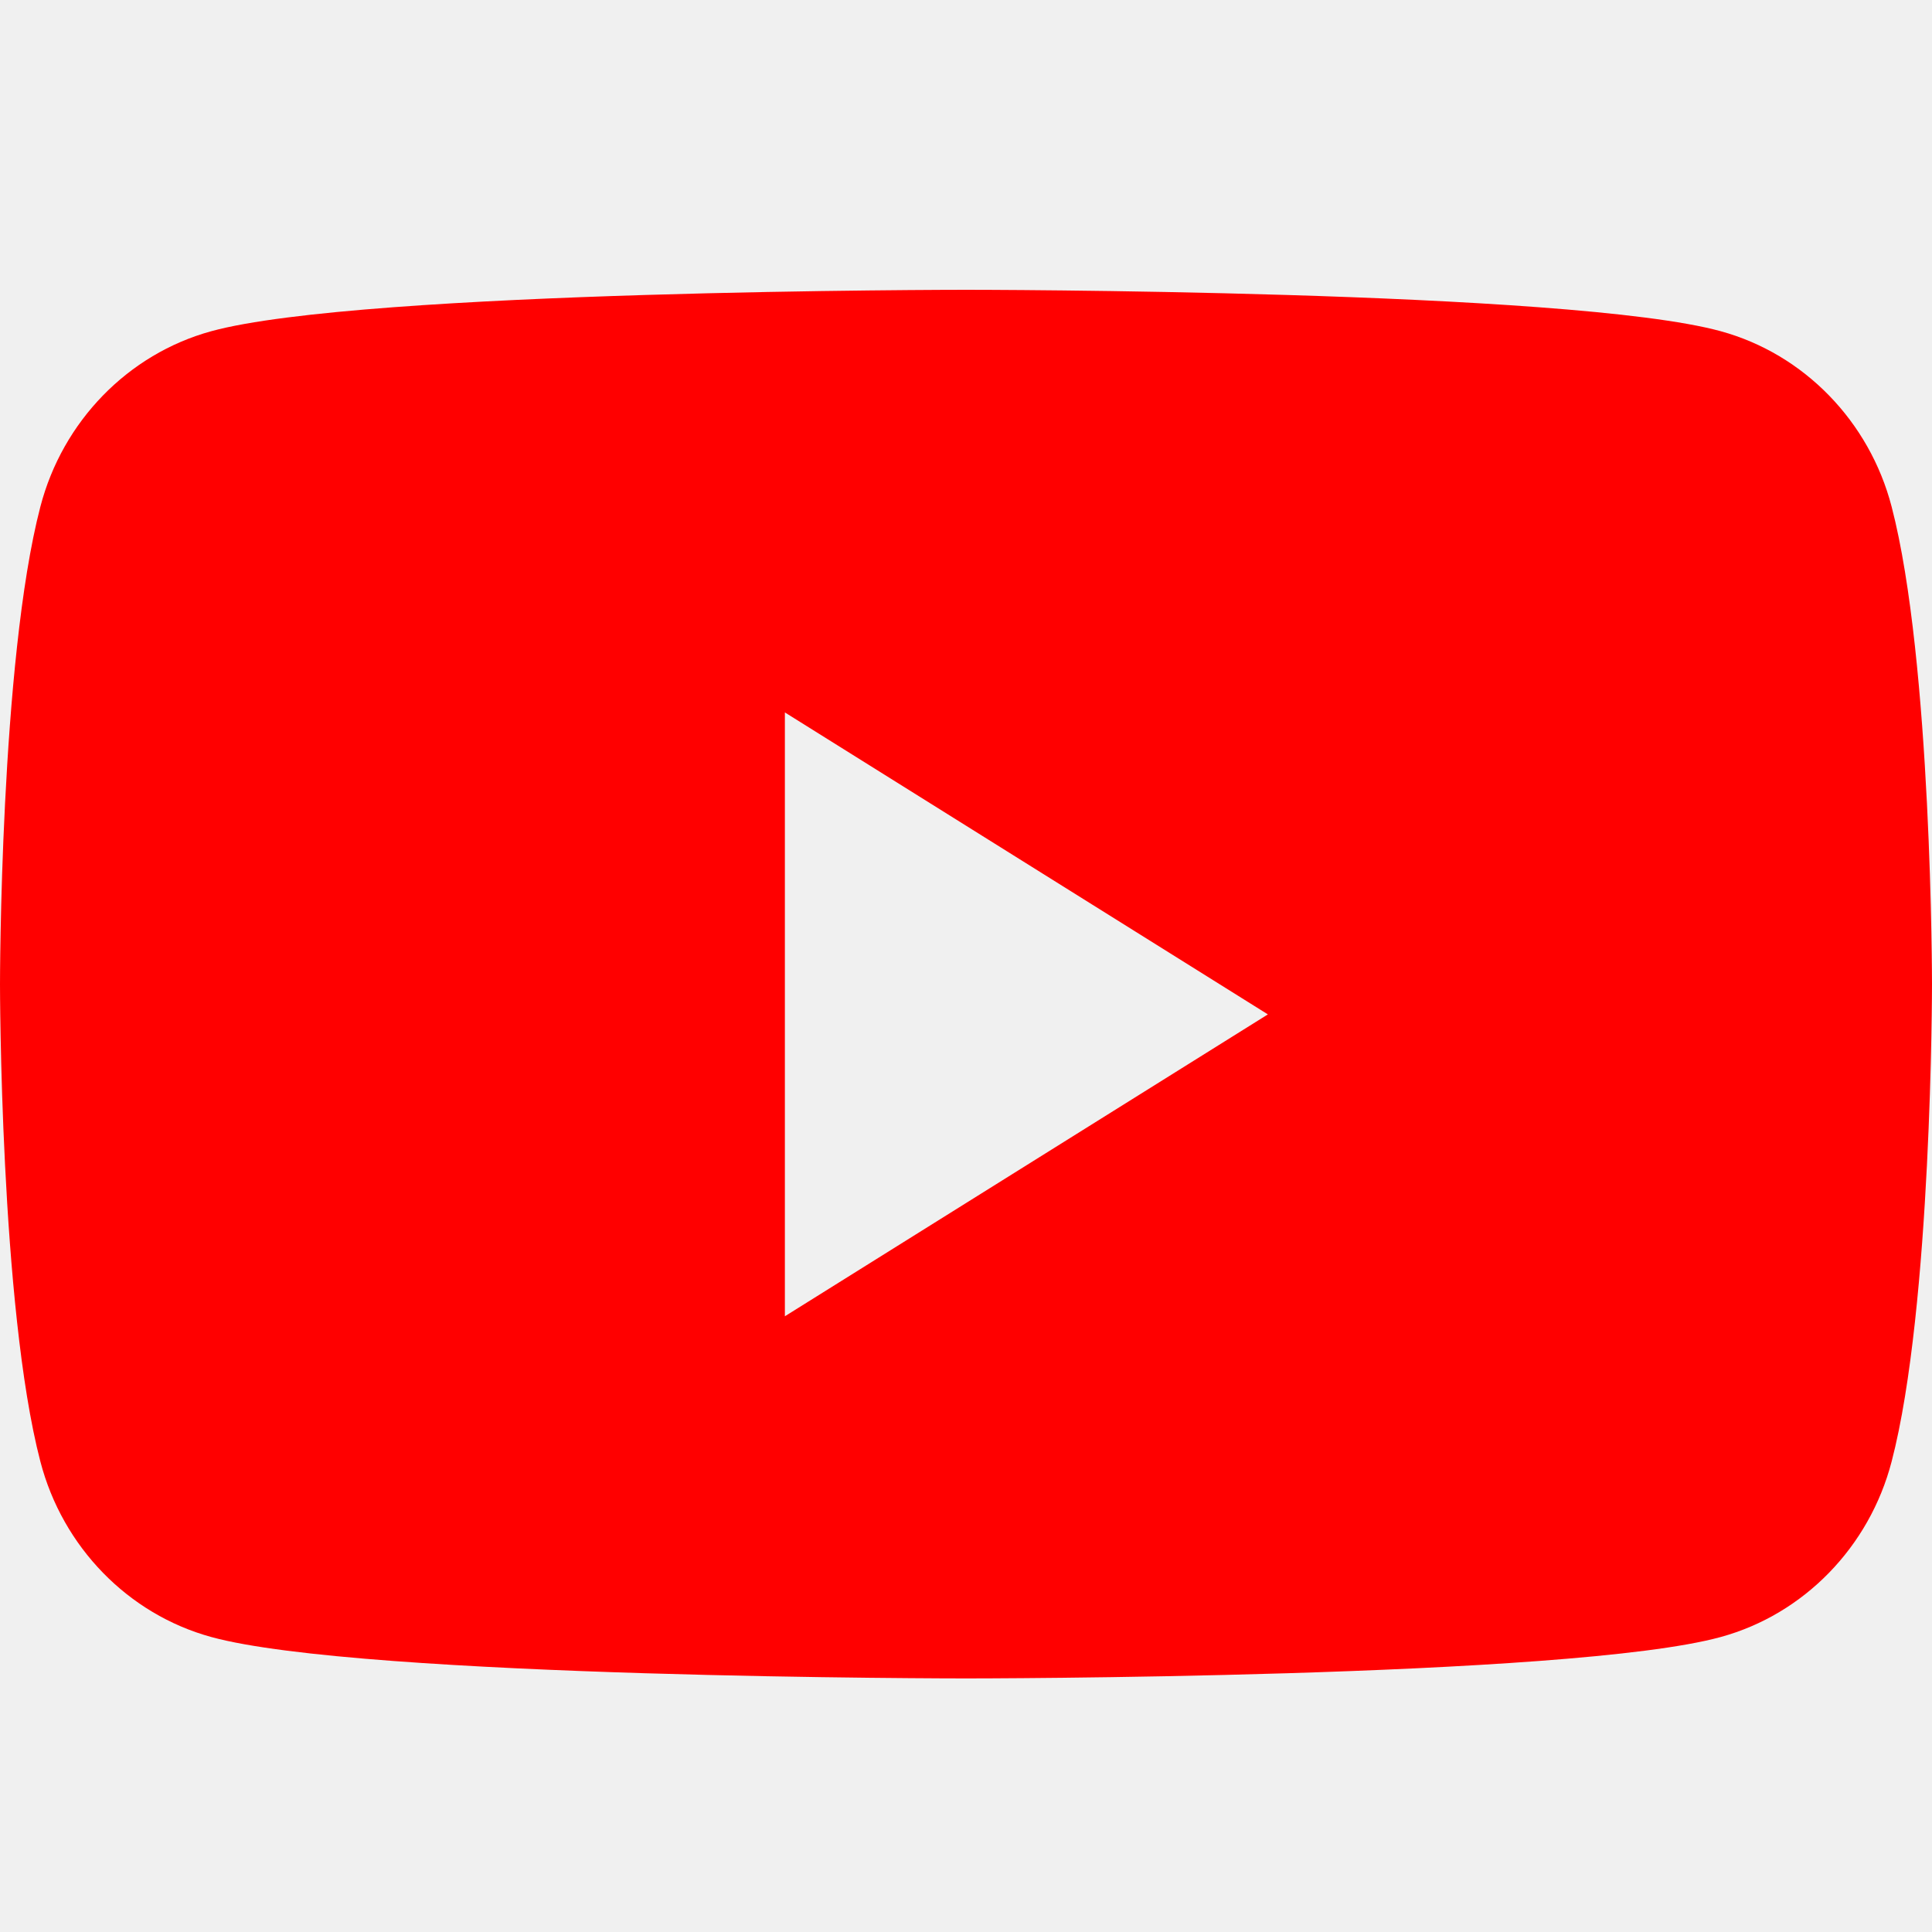
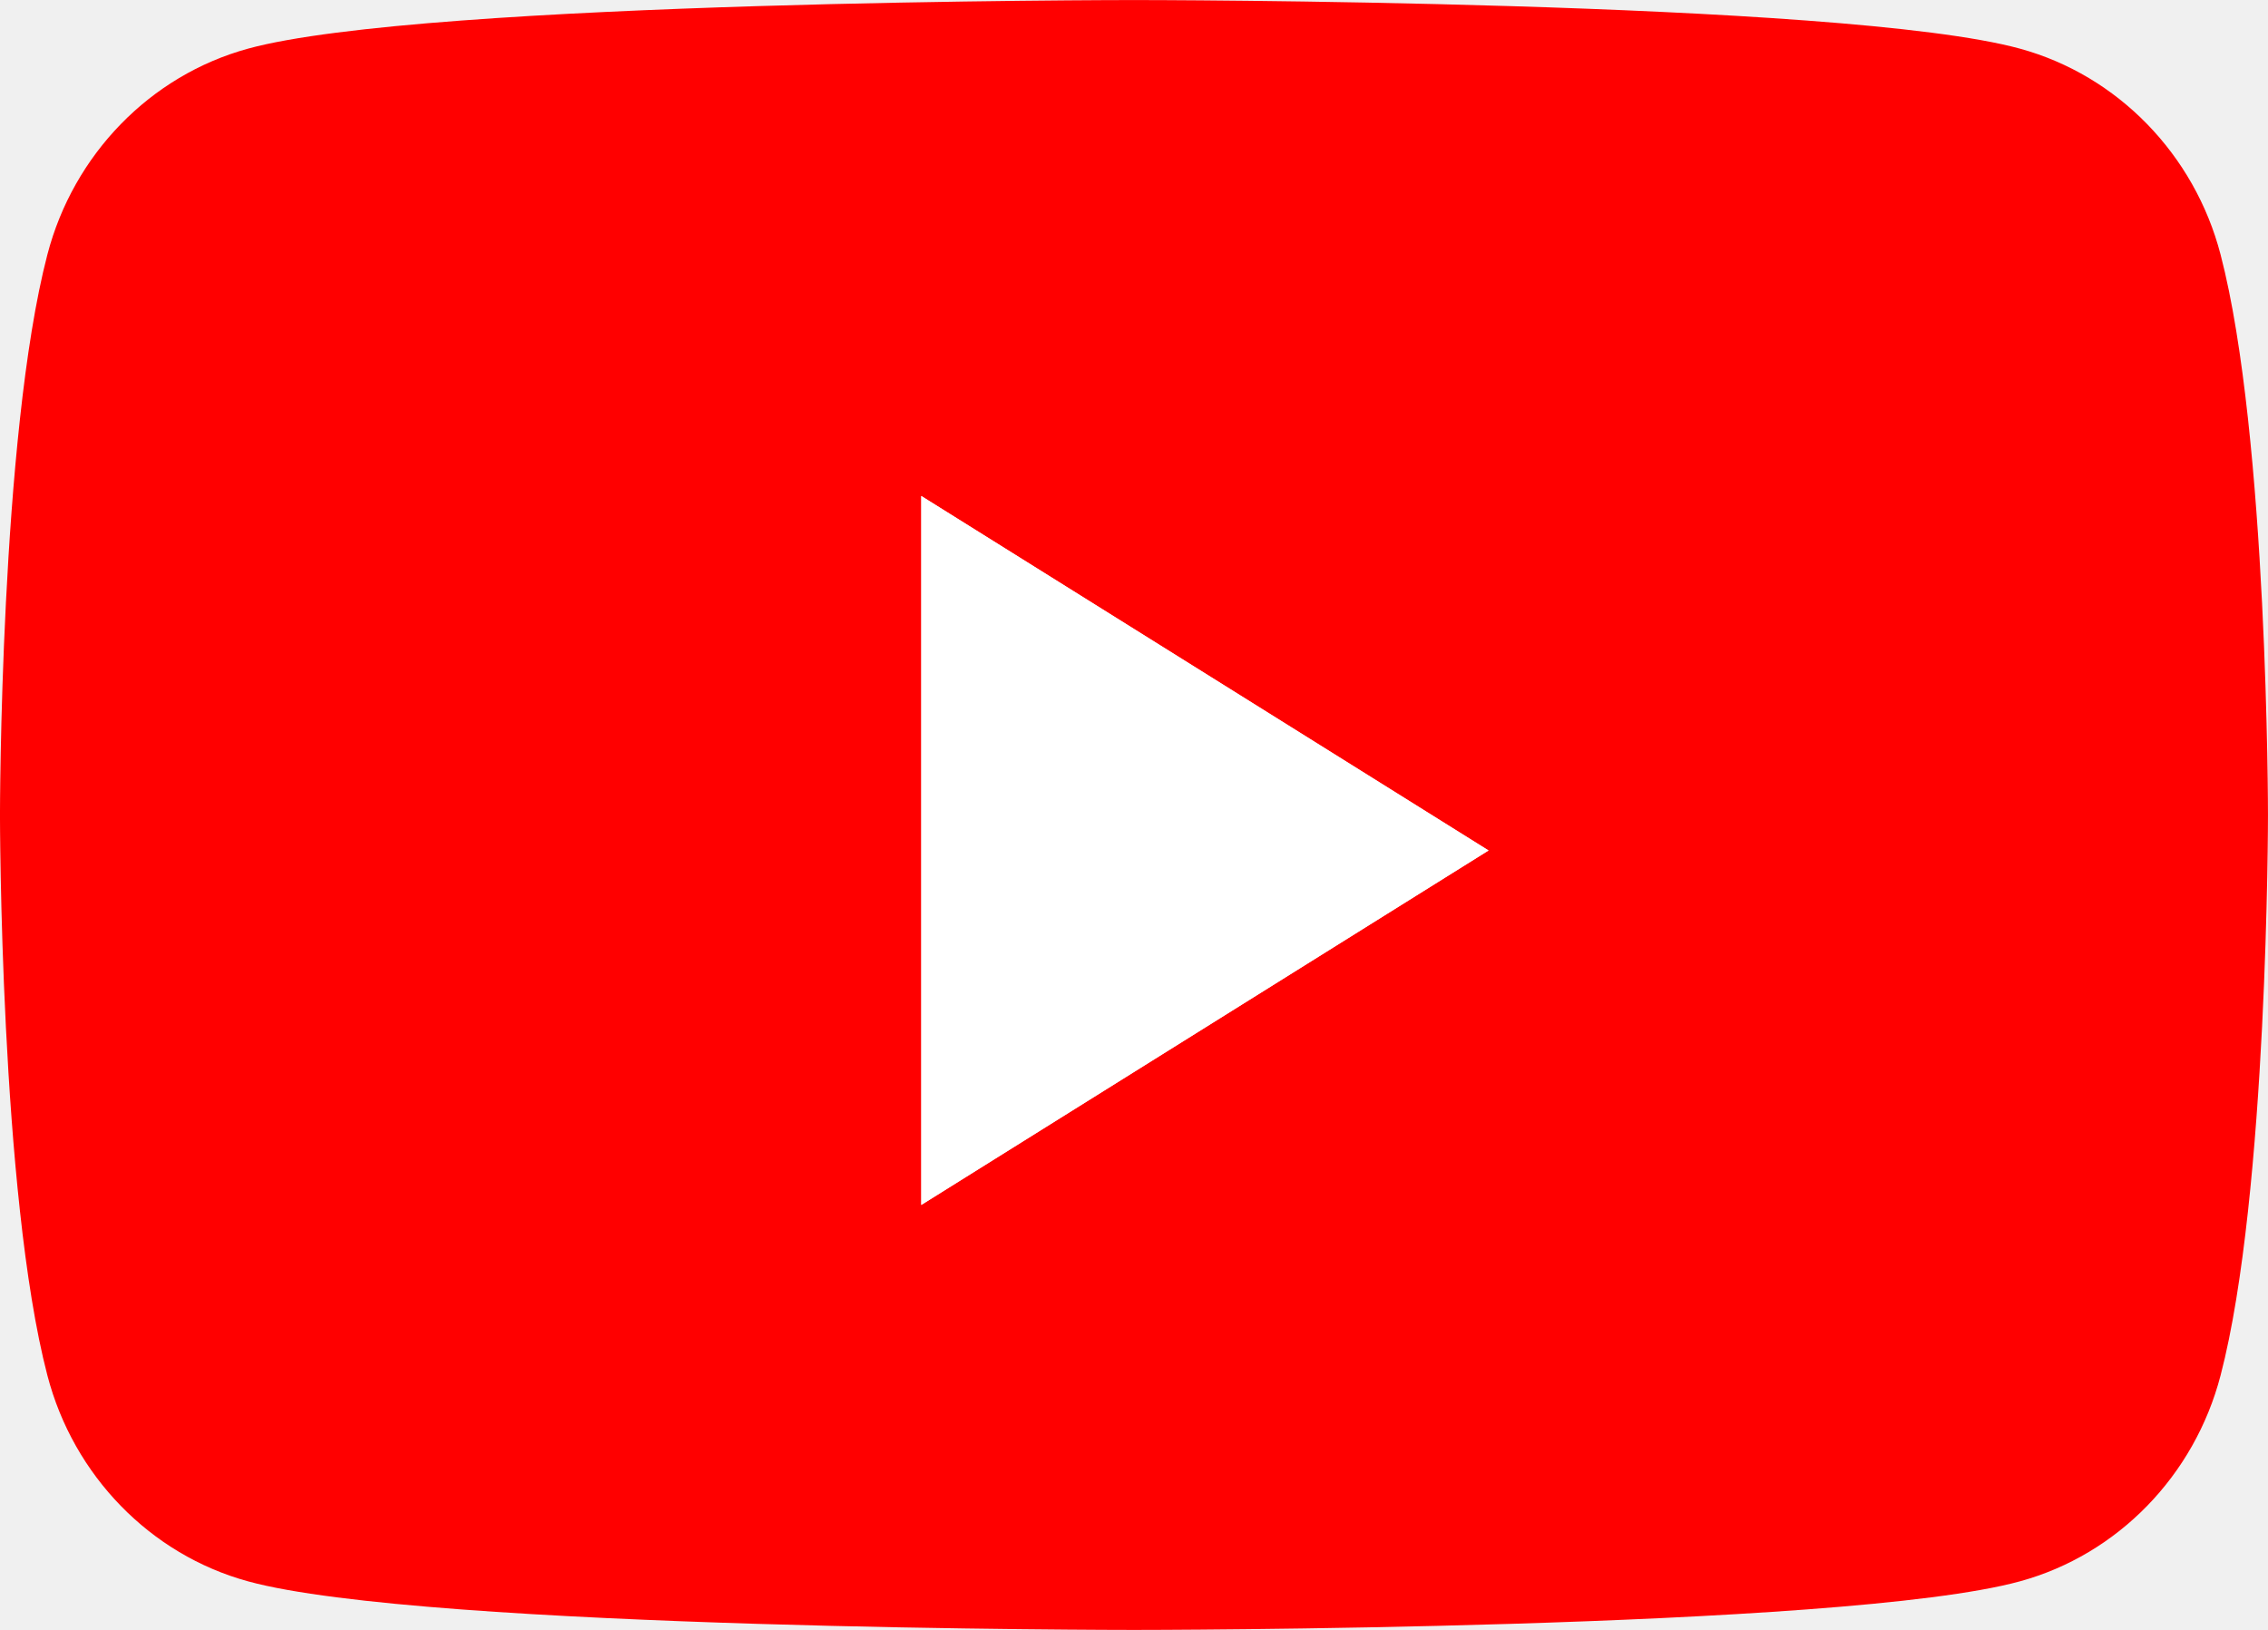
- <svg xmlns="http://www.w3.org/2000/svg" width="20" height="20" viewBox="0 0 20 20" fill="none">
-   <g clip-path="url(#clip0_1674_1768)">
-     <path fill-rule="evenodd" clip-rule="evenodd" d="M19.582 5.245C19.352 4.361 18.674 3.665 17.814 3.429C16.254 3 10 3 10 3C10 3 3.746 3 2.186 3.429C1.326 3.665 0.648 4.361 0.418 5.245C0 6.846 0 10.188 0 10.188C0 10.188 0 13.529 0.418 15.13C0.648 16.014 1.326 16.71 2.186 16.946C3.746 17.375 10 17.375 10 17.375C10 17.375 16.254 17.375 17.814 16.946C18.674 16.71 19.352 16.014 19.582 15.13C20 13.529 20 10.188 20 10.188C20 10.188 20 6.846 19.582 5.245ZM8.125 13.626V7.375L13.125 10.501L8.125 13.626Z" fill="#FF0000" />
-   </g>
+ <svg xmlns="http://www.w3.org/2000/svg" xmlns:ns1="https://boxy-svg.com" viewBox="500.972 178.81 20 14.375" width="20" height="14.375">
  <defs>
    <clipPath id="clip0_1674_1768">
      <rect width="20" height="20" fill="white" />
    </clipPath>
  </defs>
+   <g clip-path="url(#clip0_1674_1768)" transform="matrix(1, 0, 0, 1, 500.9718, 175.8104)">
+     <path fill-rule="evenodd" clip-rule="evenodd" d="M19.582 5.245C19.352 4.361 18.674 3.665 17.814 3.429C16.254 3 10 3 10 3C10 3 3.746 3 2.186 3.429C1.326 3.665 0.648 4.361 0.418 5.245C0 6.846 0 10.188 0 10.188C0 10.188 0 13.529 0.418 15.13C0.648 16.014 1.326 16.71 2.186 16.946C3.746 17.375 10 17.375 10 17.375C10 17.375 16.254 17.375 17.814 16.946C18.674 16.71 19.352 16.014 19.582 15.13C20 13.529 20 10.188 20 10.188C20 10.188 20 6.846 19.582 5.245ZM8.125 13.626V7.375L13.125 10.501L8.125 13.626Z" fill="#FF0000" />
+   </g>
+   <path d="M 425.503 122.113 L 428.63 127.117 L 422.376 127.117 L 425.503 122.113 Z" style="stroke: rgb(0, 0, 0); stroke-width: 0px; fill: rgb(255, 255, 255);" transform="matrix(0, 1, -1, 0, 636.2125, -239.1924)" ns1:shape="triangle 422.376 122.113 6.254 5.004 0.5 0 1@278e08c4" />
</svg>
